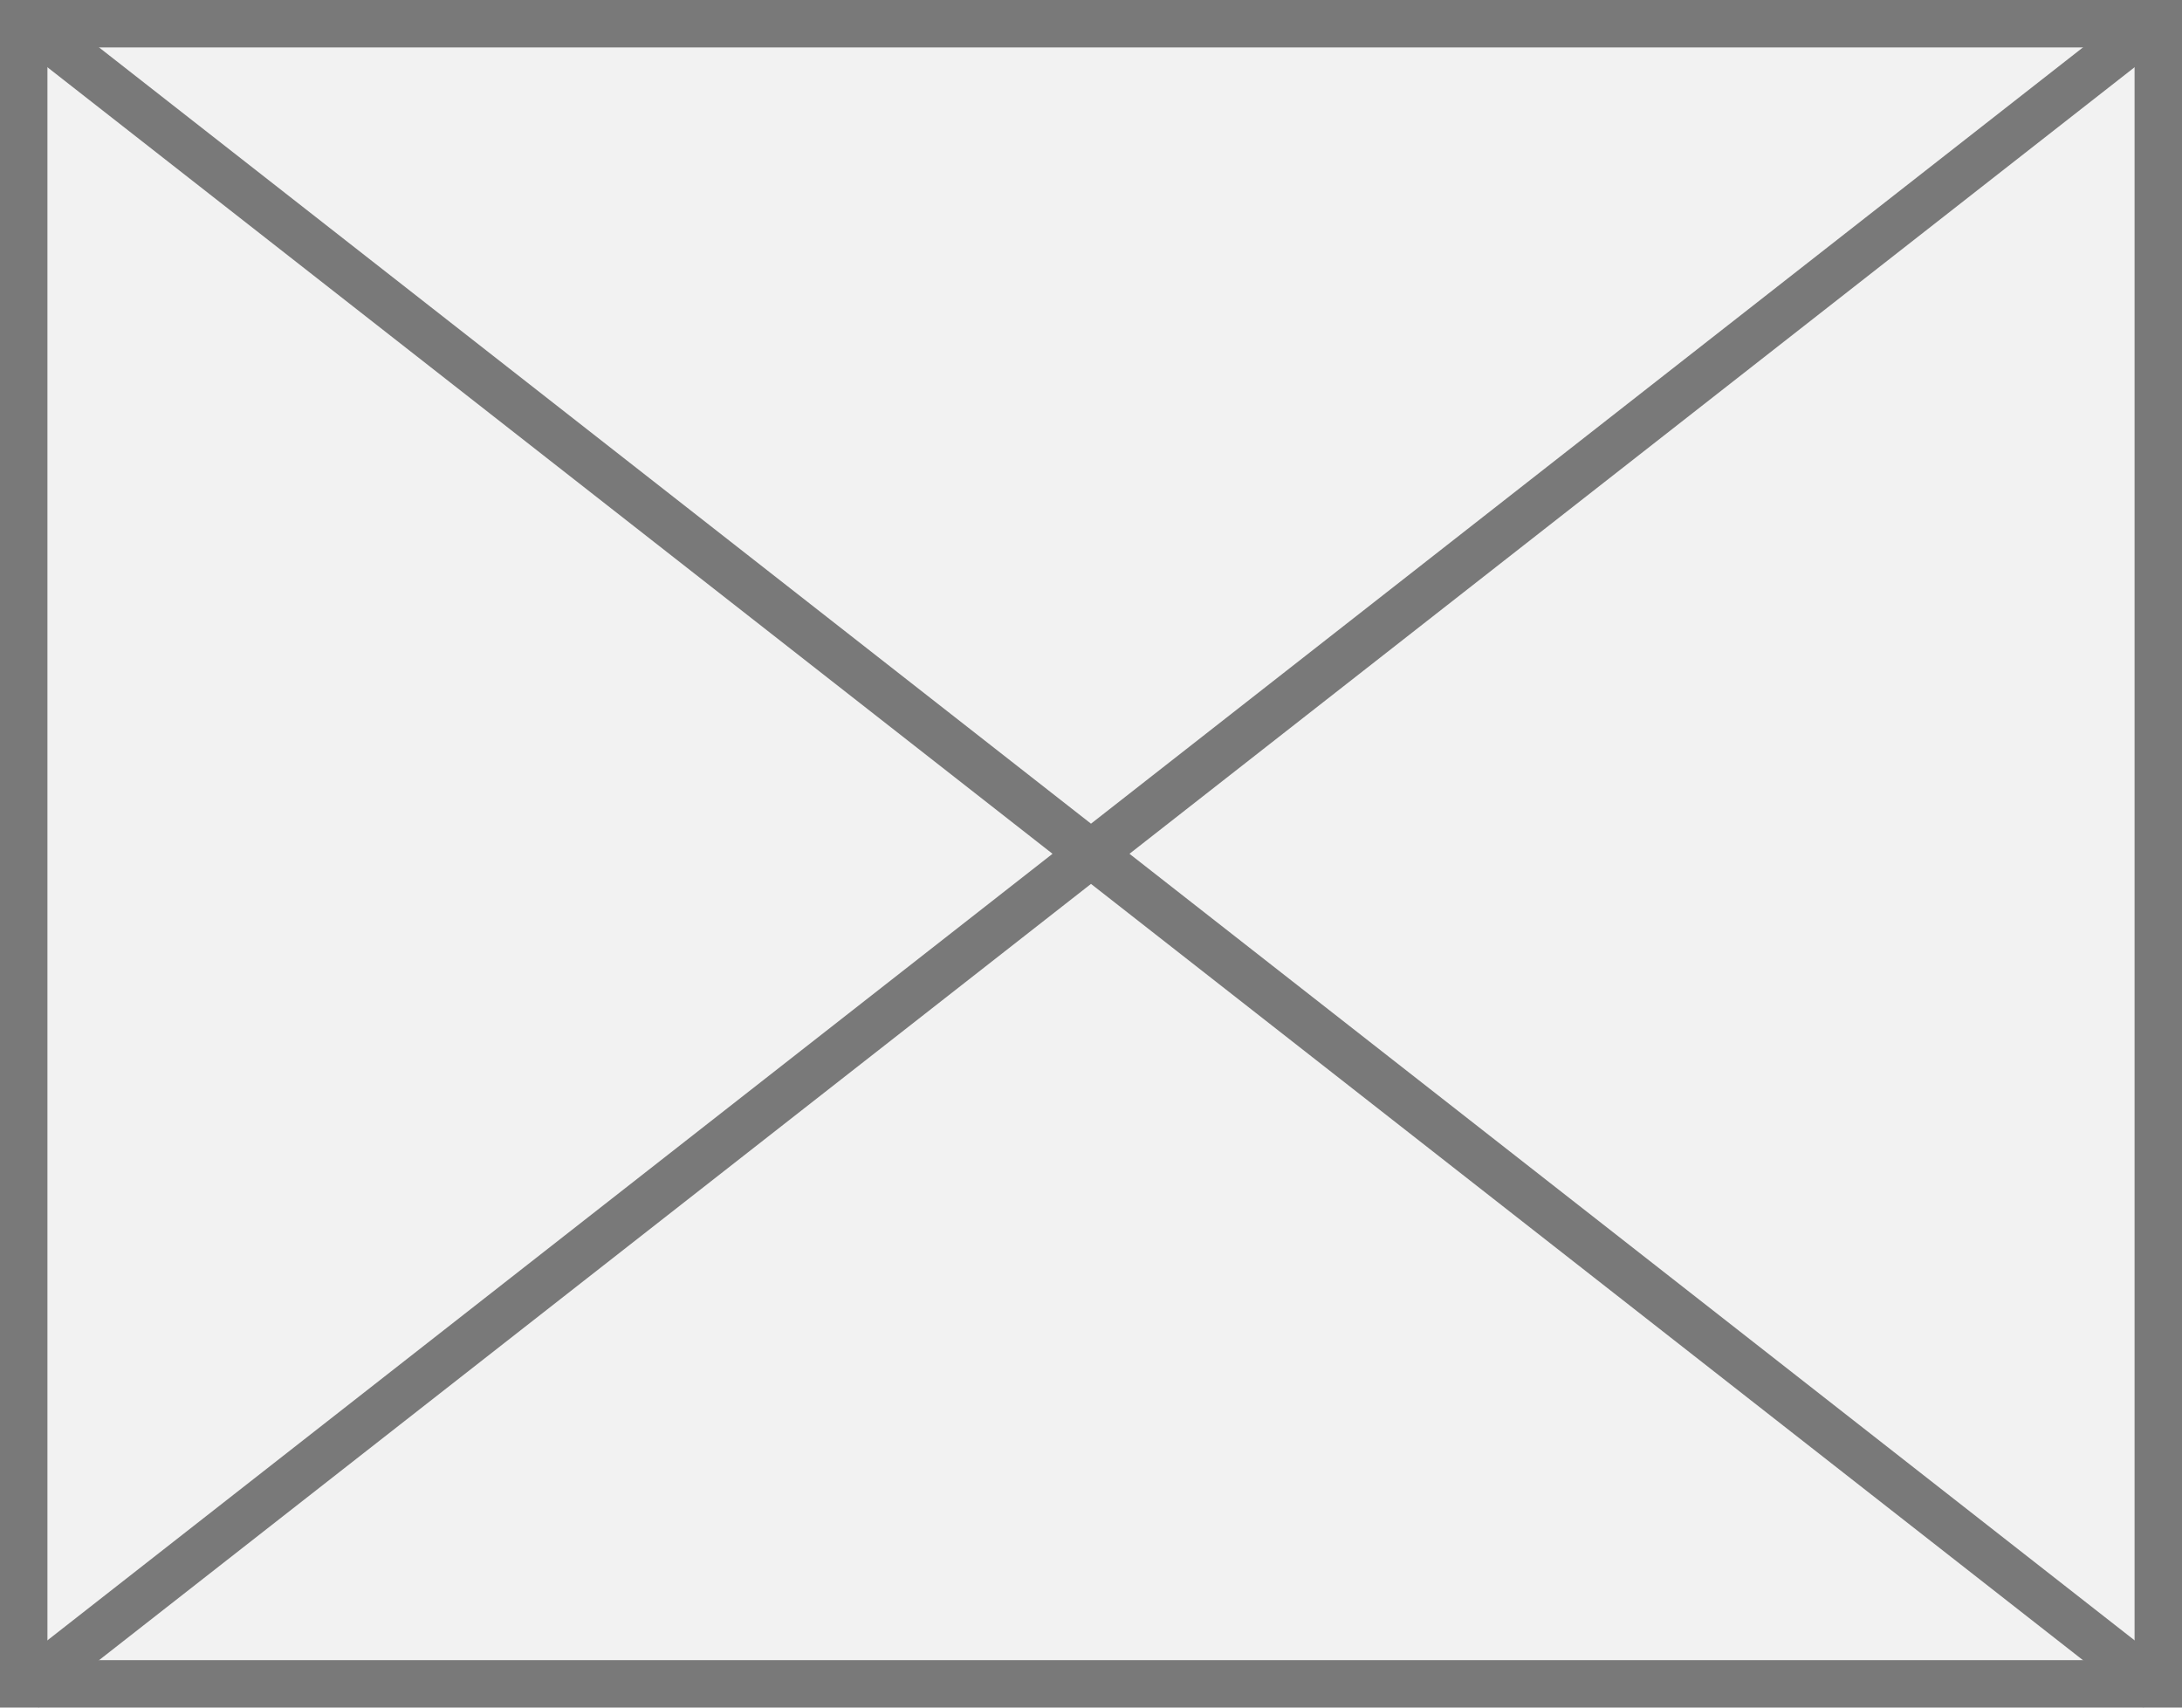
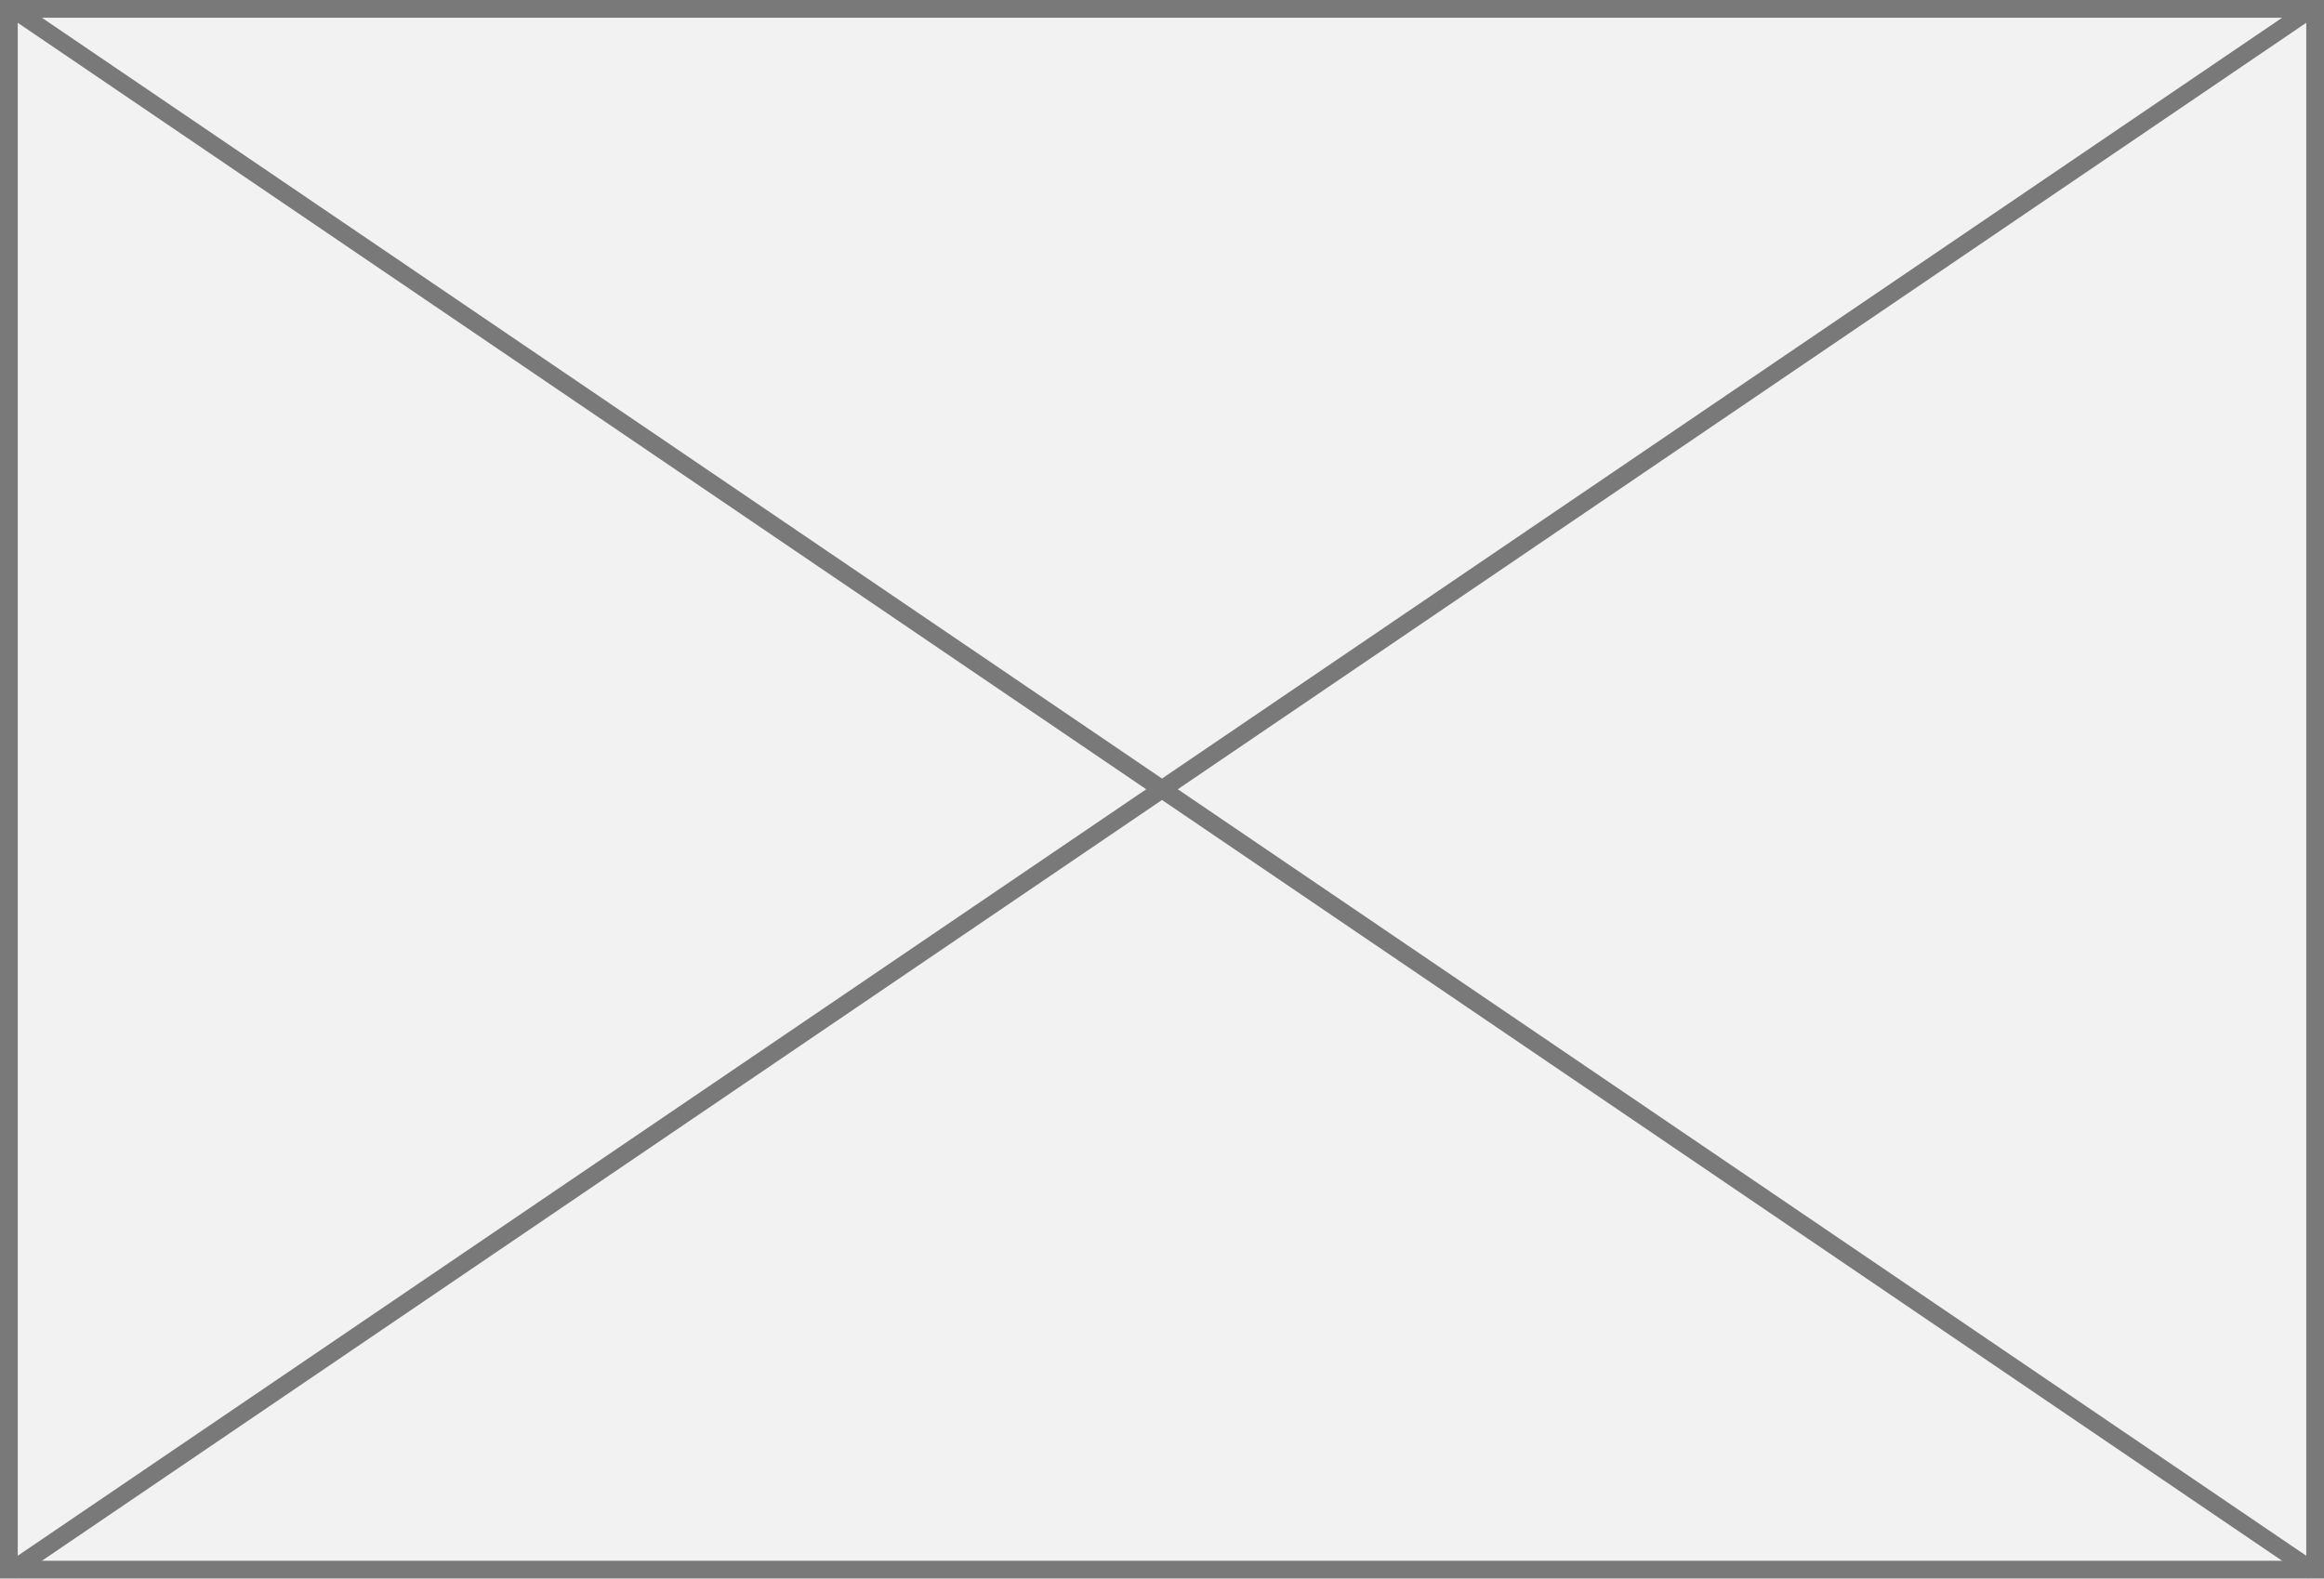
- <svg xmlns="http://www.w3.org/2000/svg" version="1.1" width="46px" height="36px">
-   <g transform="matrix(1 0 0 1 -509 -1176 )">
-     <path d="M 509.5 1176.5  L 554.5 1176.5  L 554.5 1211.5  L 509.5 1211.5  L 509.5 1176.5  Z " fill-rule="nonzero" fill="#f2f2f2" stroke="none" />
-     <path d="M 509.5 1176.5  L 554.5 1176.5  L 554.5 1211.5  L 509.5 1211.5  L 509.5 1176.5  Z " stroke-width="1" stroke="#797979" fill="none" />
-     <path d="M 509.503 1176.394  L 554.497 1211.606  M 554.497 1176.394  L 509.503 1211.606  " stroke-width="1" stroke="#797979" fill="none" />
+ <svg xmlns="http://www.w3.org/2000/svg" version="1.1" width="131px" height="89px">
+   <g transform="matrix(1 0 0 1 -1379 -687 )">
+     <path d="M 1379.5 687.5  L 1509.5 687.5  L 1509.5 775.5  L 1379.5 775.5  L 1379.5 687.5  Z " fill-rule="nonzero" fill="#f2f2f2" stroke="none" />
+     <path d="M 1379.5 687.5  L 1509.5 687.5  L 1509.5 775.5  L 1379.5 775.5  L 1379.5 687.5  Z " stroke-width="1" stroke="#797979" fill="none" />
+     <path d="M 1379.609 687.414  L 1509.391 775.586  M 1509.391 687.414  L 1379.609 775.586  " stroke-width="1" stroke="#797979" fill="none" />
  </g>
</svg>
